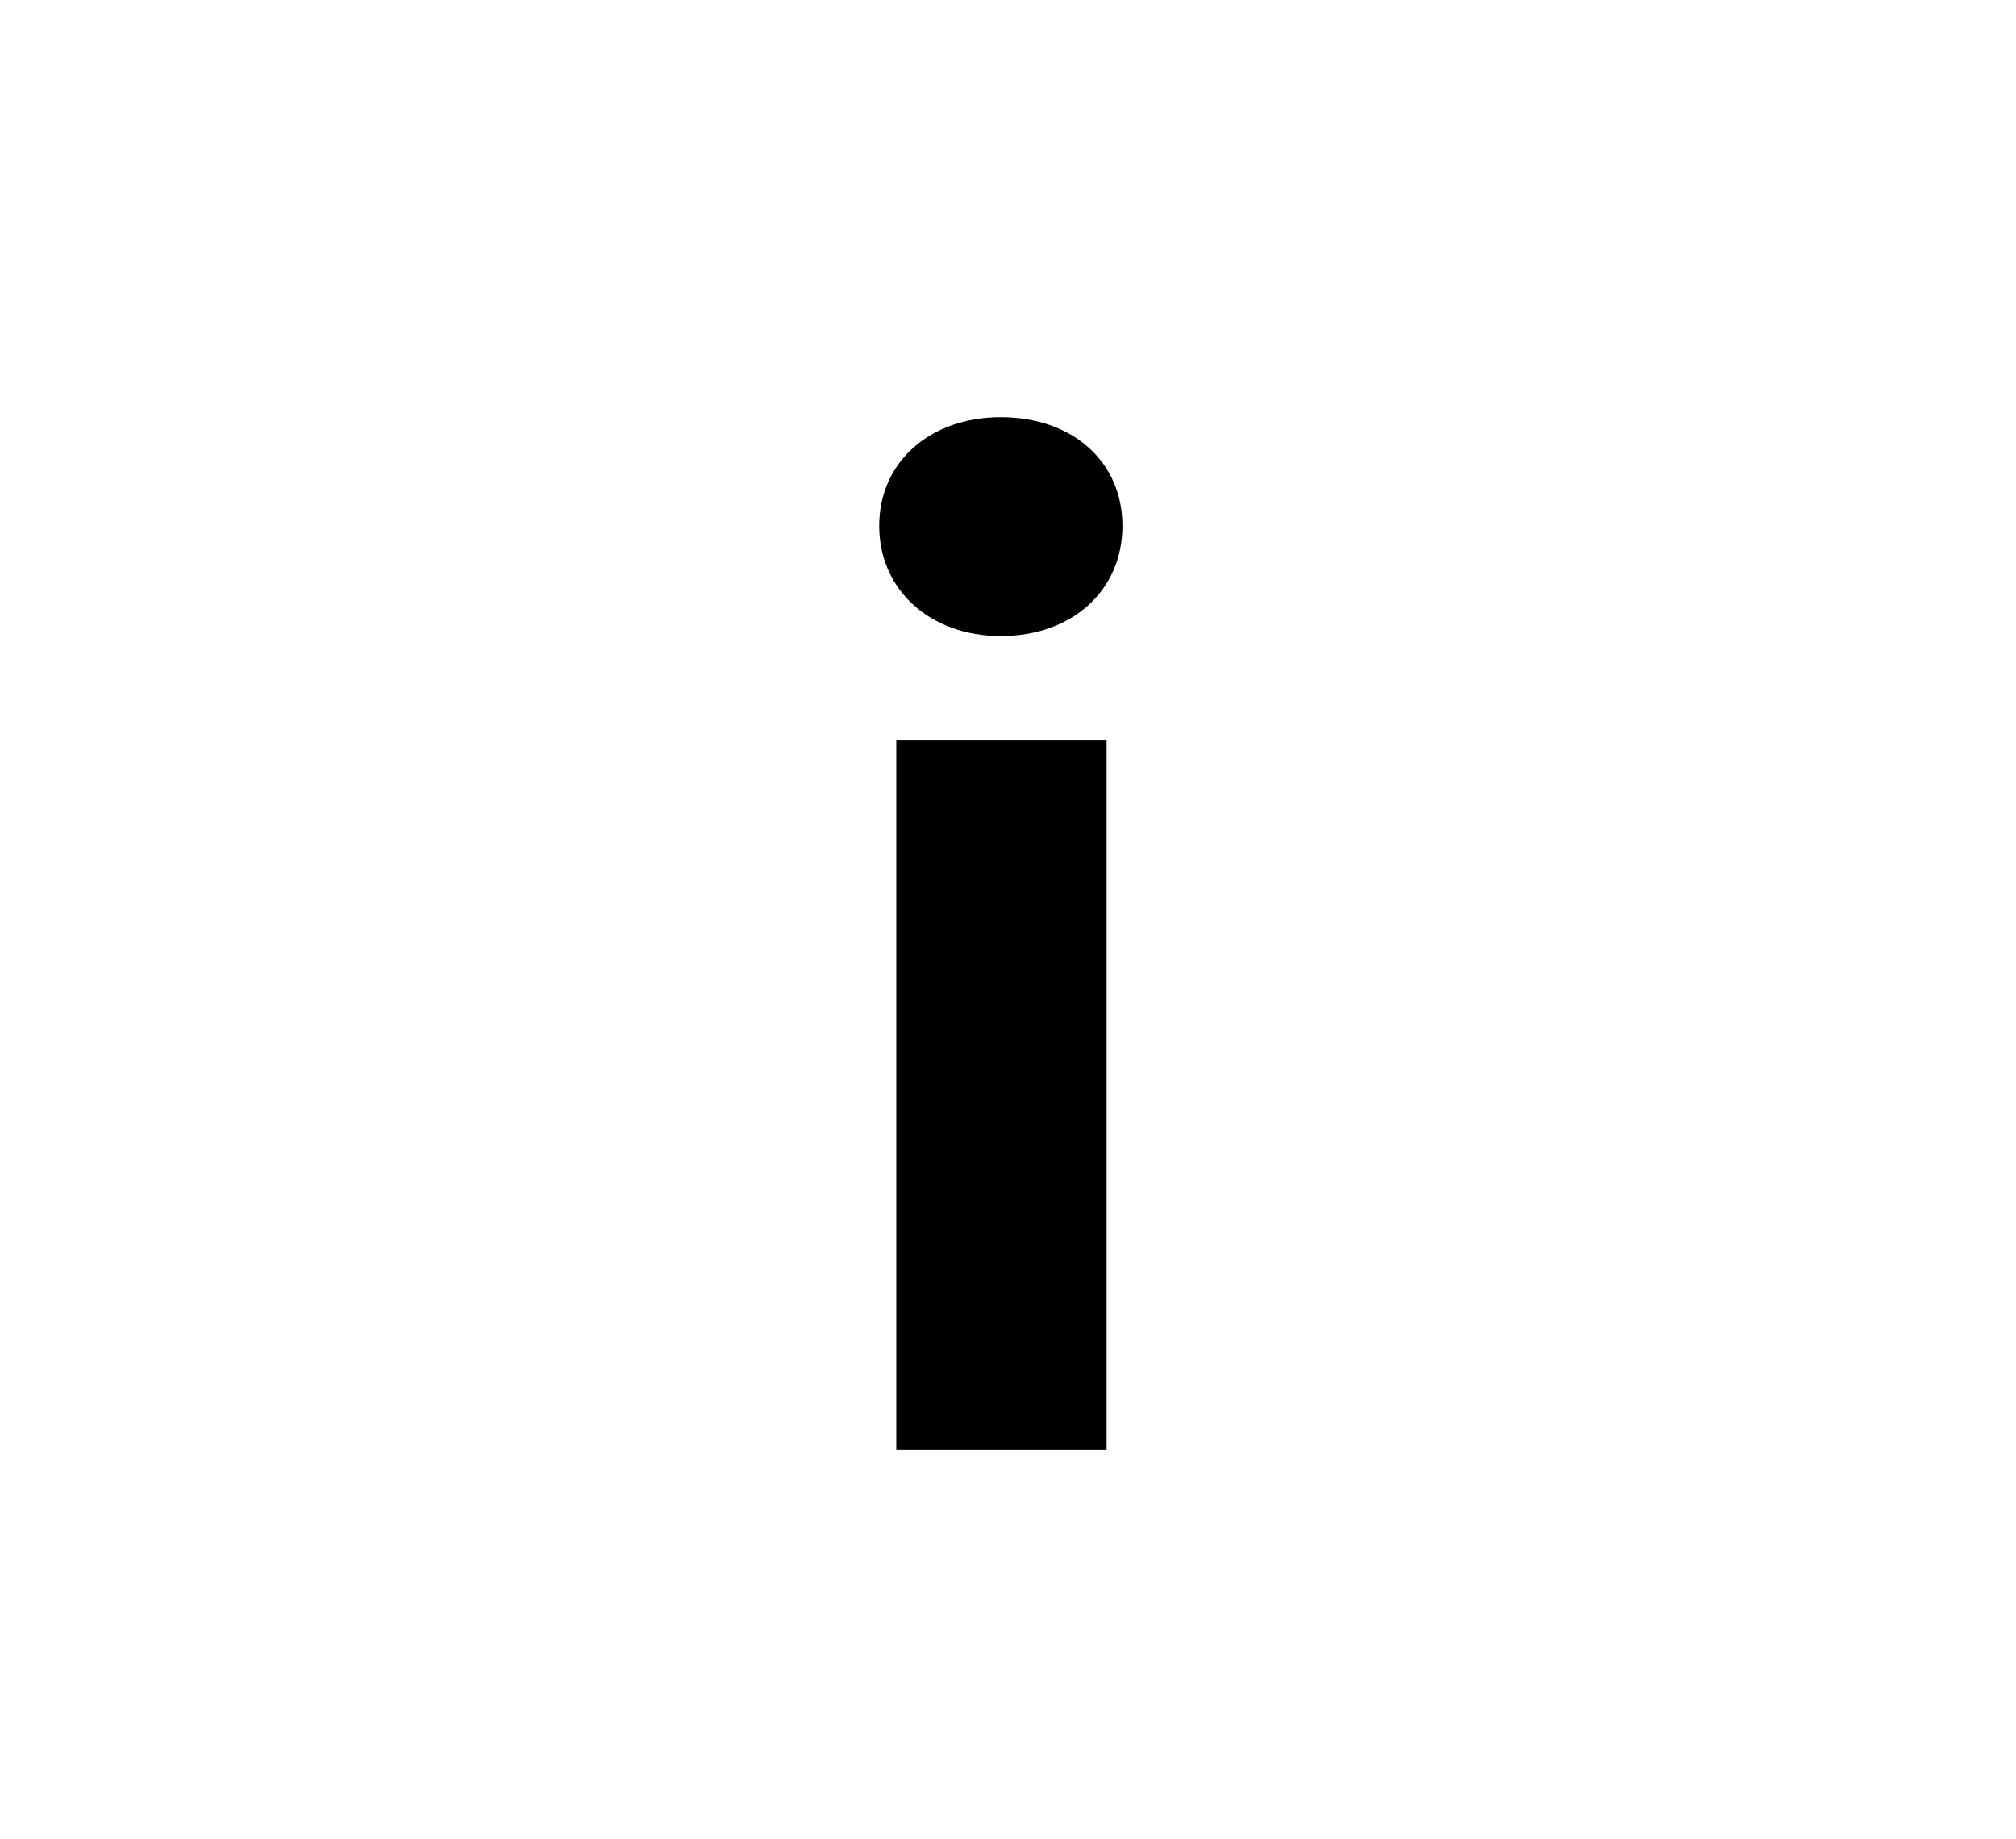
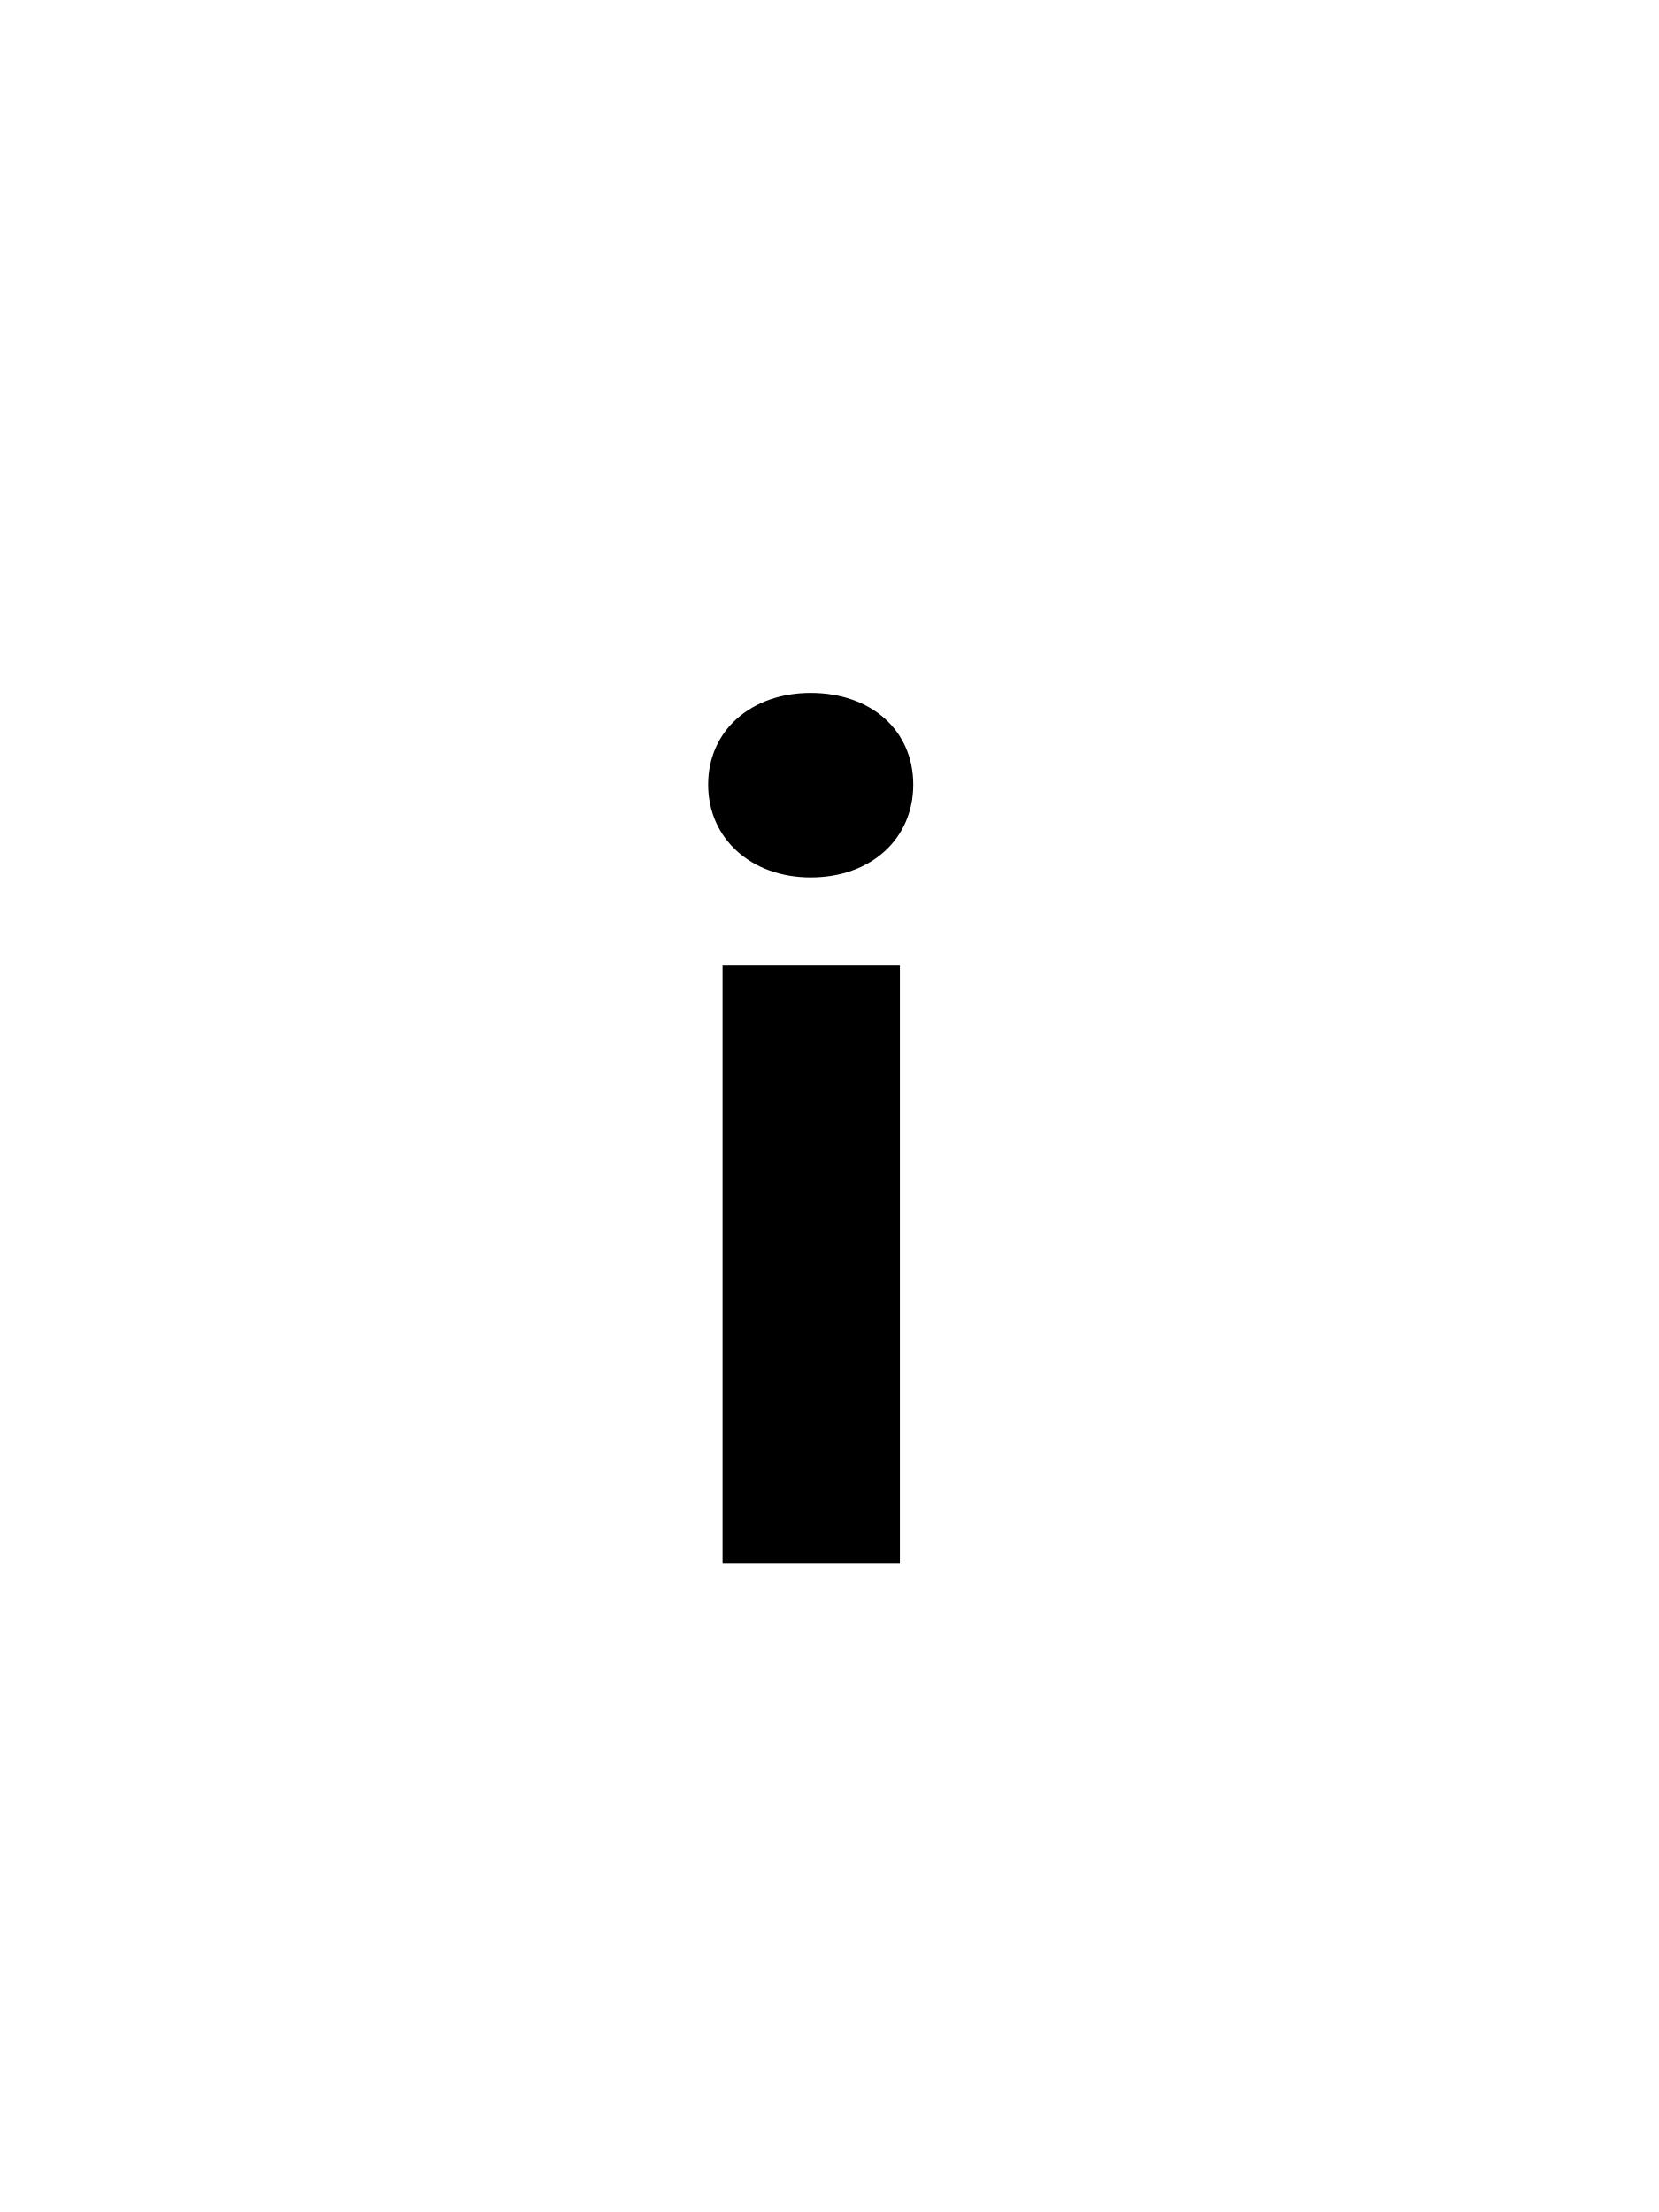
- <svg xmlns="http://www.w3.org/2000/svg" version="1.1" x="0px" y="0px" viewBox="0 0 34 31" enable-background="new 0 0 34 31" xml:space="preserve">
-   <g id="Layer_1">
- </g>
-   <g id="Layer_2">
-     <g>
-       <path d="M14.828,8.867c0-1.085,0.867-1.833,2.05-1.833c1.207,0,2.052,0.748,2.052,1.833c0,1.086-0.845,1.858-2.052,1.858    C15.695,10.725,14.828,9.953,14.828,8.867" />
-       <rect x="15.116" y="12.486" width="3.547" height="11.965" />
-     </g>
-   </g>
+ <svg xmlns="http://www.w3.org/2000/svg" preserveAspectRatio="xMidYMid" viewBox="0 0 216 288">
+   <path d="M92.201 102.148c0-7.063 5.644-11.932 13.345-11.932 7.856 0 13.358 4.869 13.358 11.932 0 7.07-5.502 12.095-13.358 12.095-7.701 0-13.345-5.025-13.345-12.095m1.875 23.558h23.089v77.887H94.076z" />
</svg>
